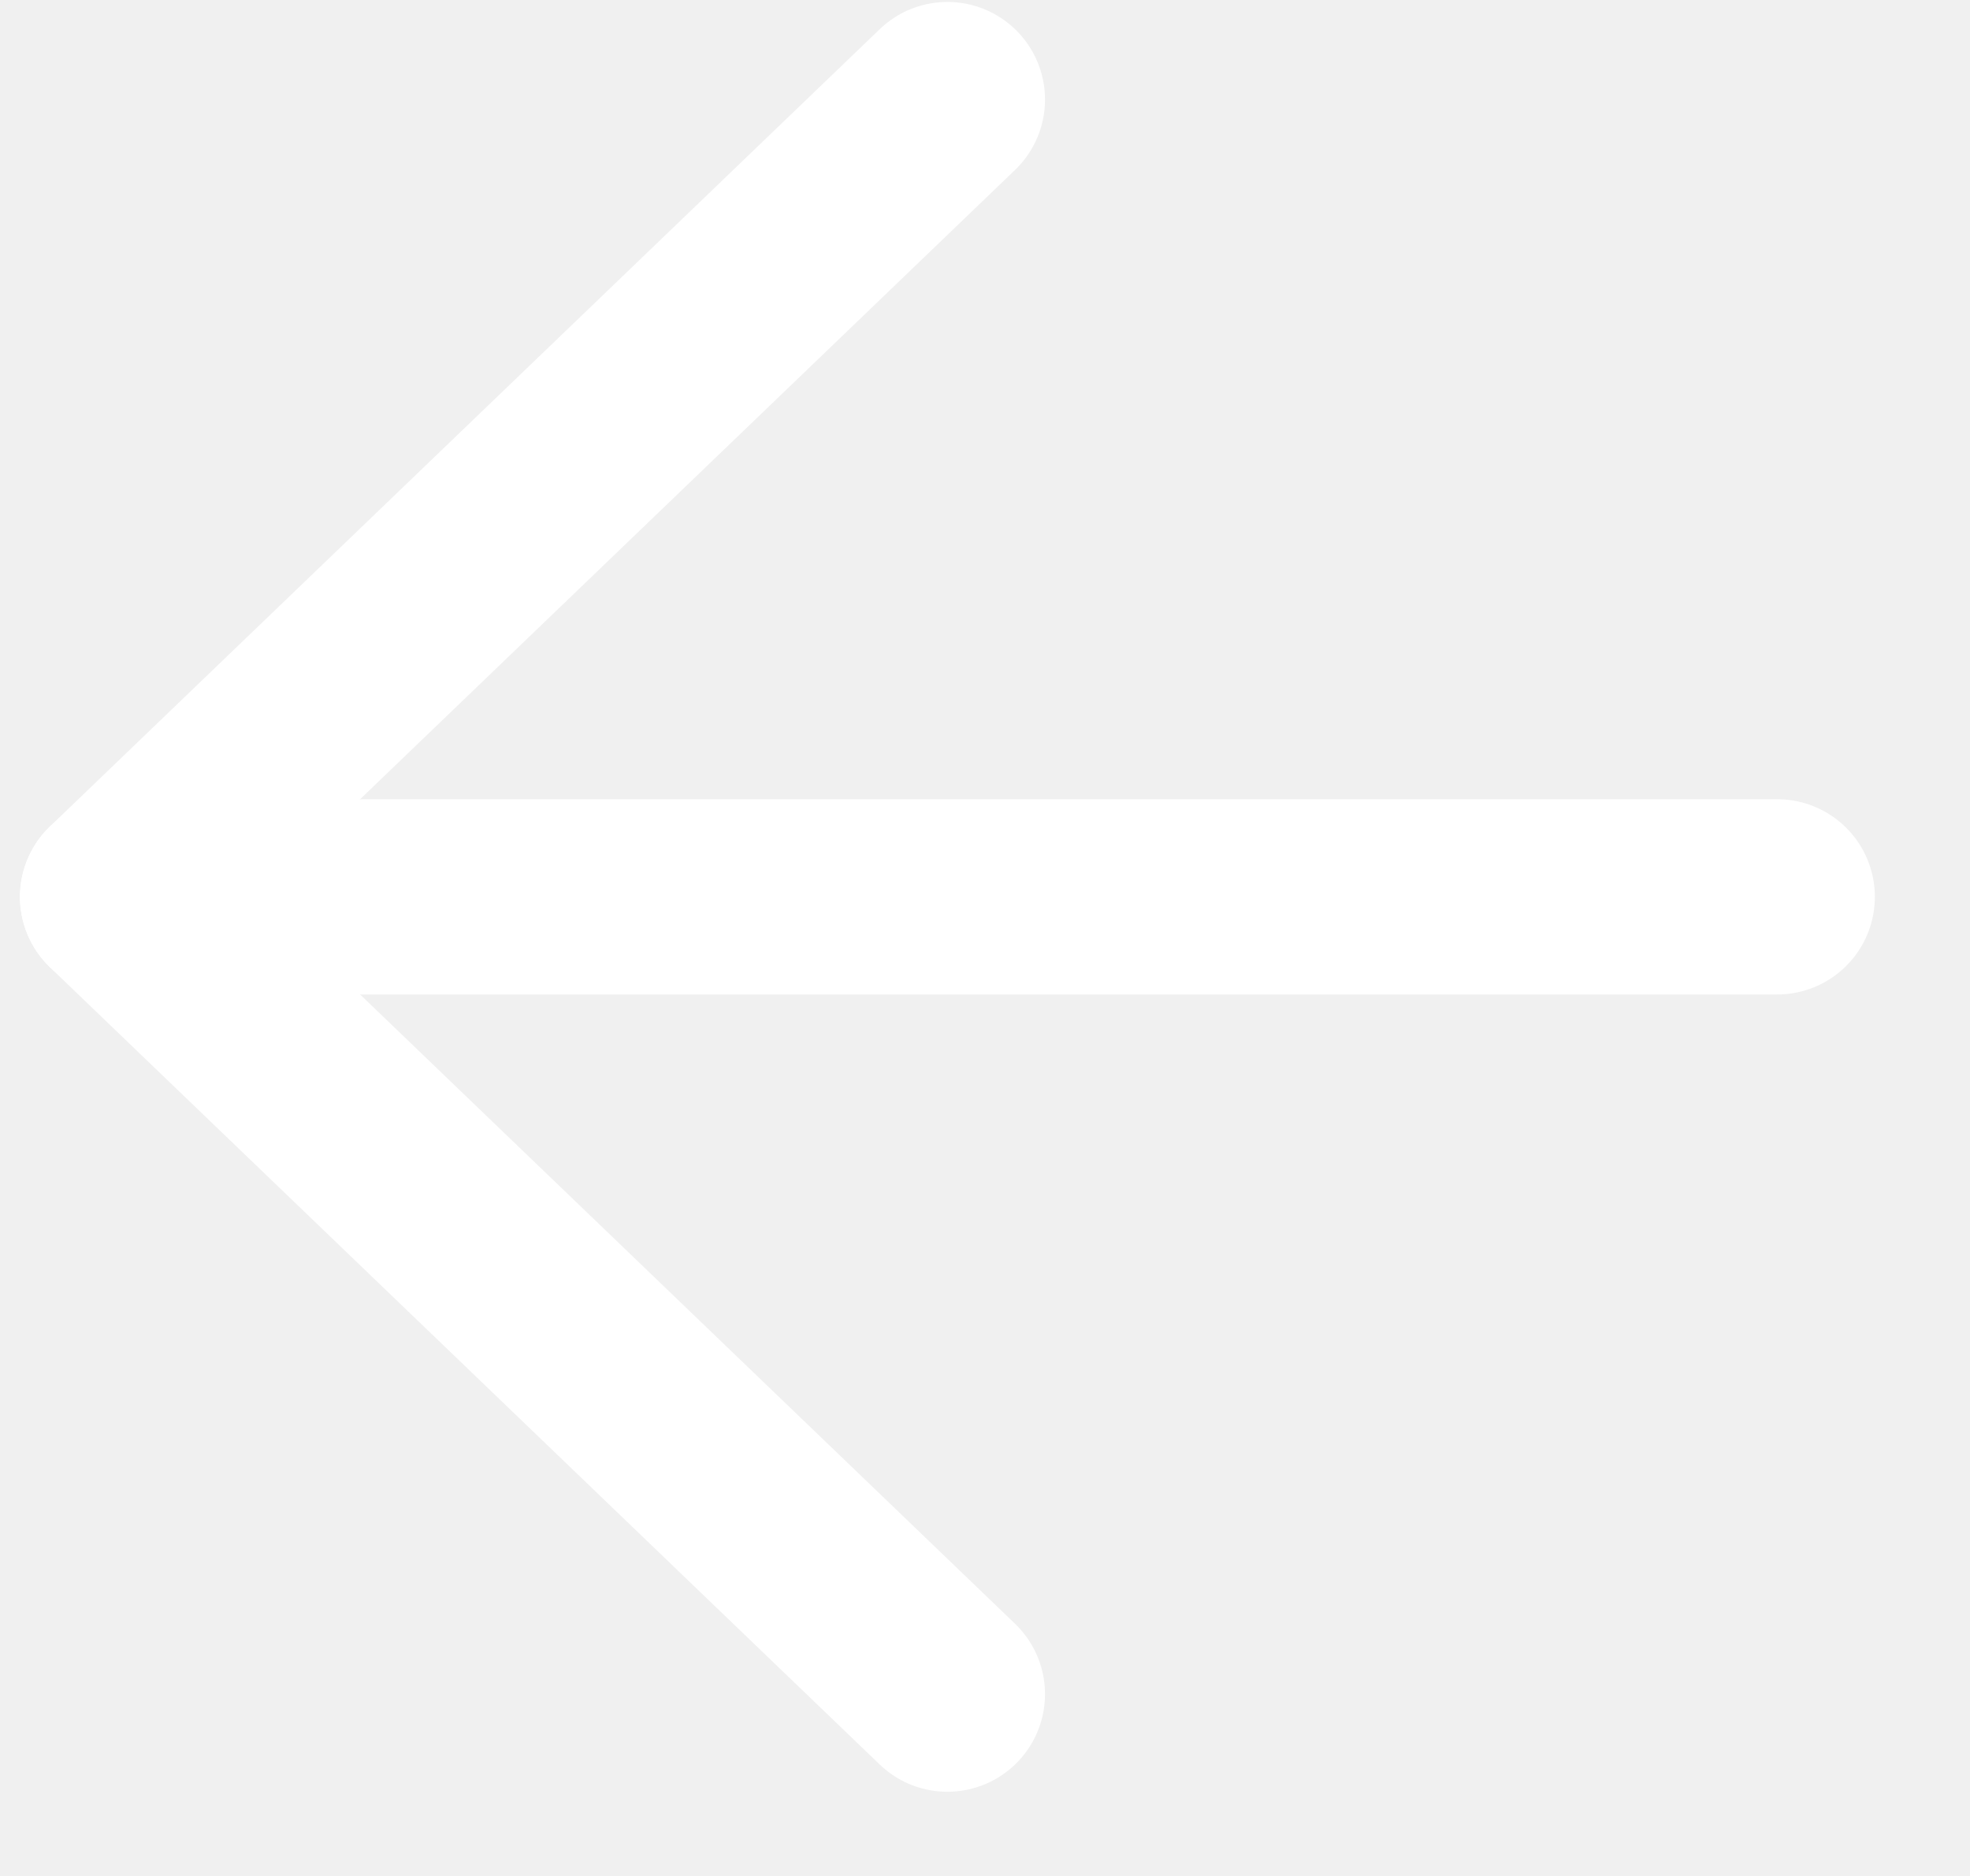
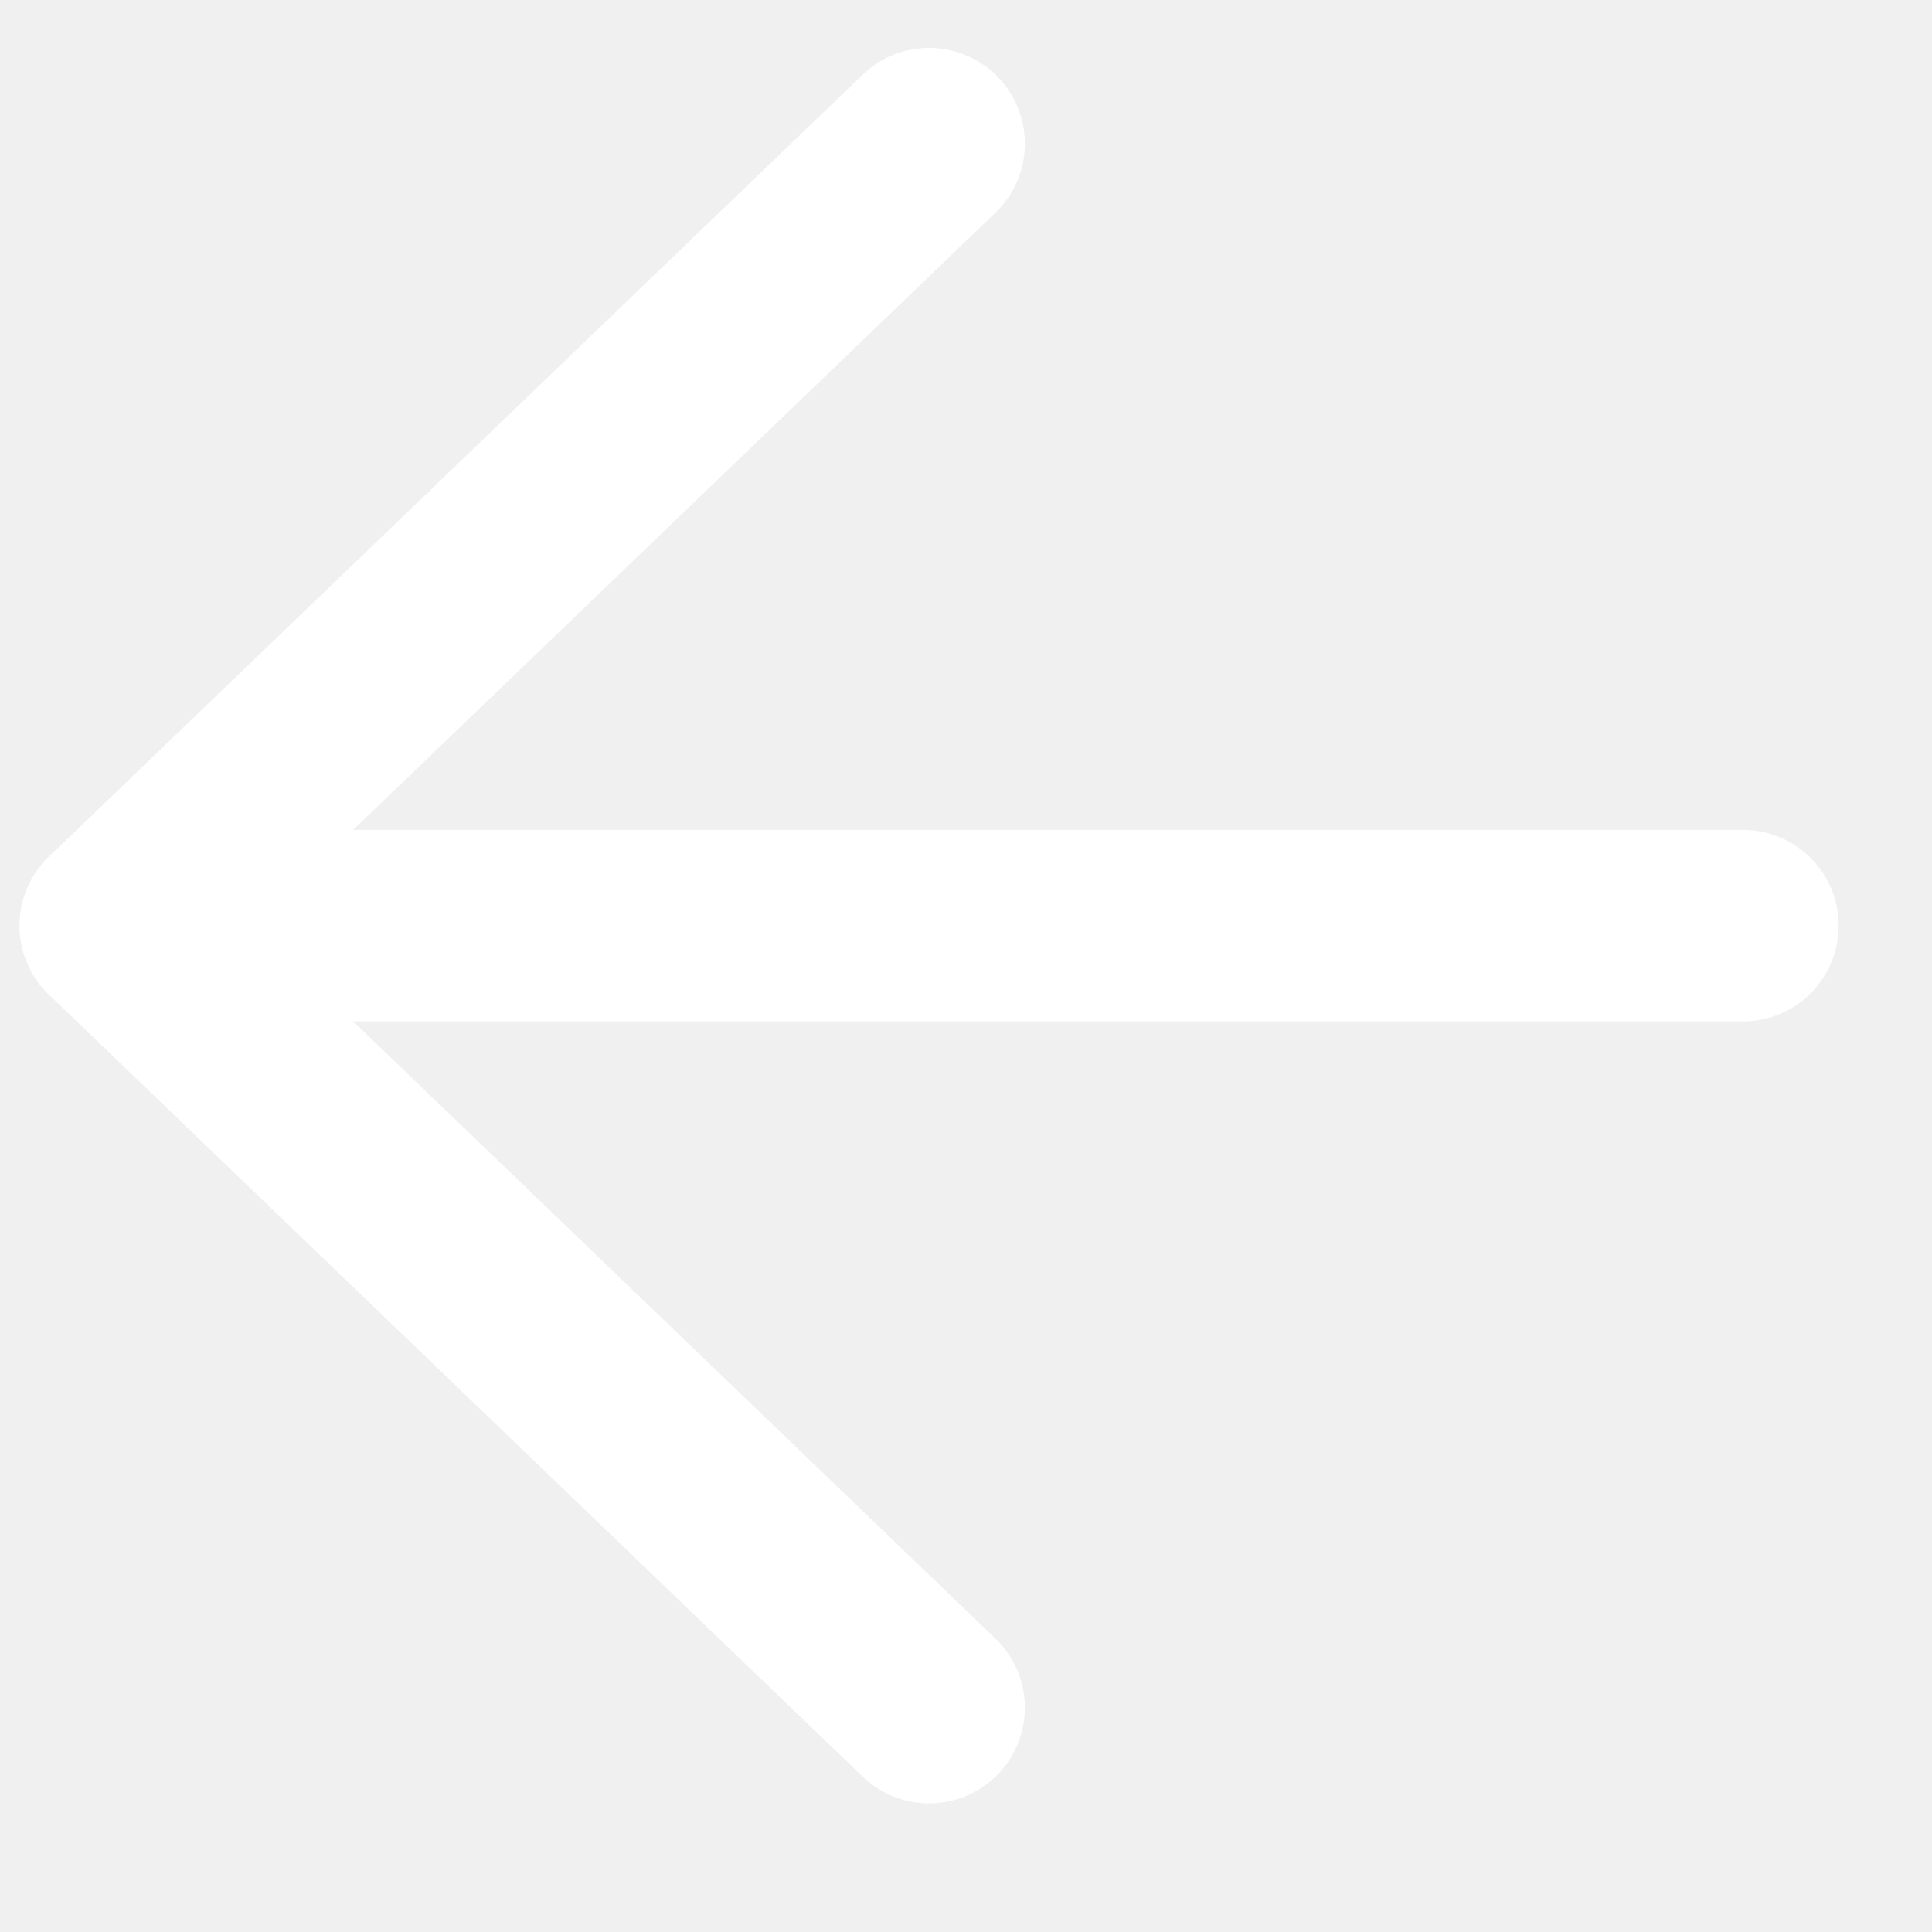
- <svg xmlns="http://www.w3.org/2000/svg" width="42" height="40" viewBox="0 0 42 40" fill="none">
+ <svg xmlns="http://www.w3.org/2000/svg" width="24" height="24" viewBox="0 0 42 40" fill="none">
  <path d="M37.89 19.123H2.507" stroke="white" stroke-width="4.163" stroke-linecap="round" stroke-linejoin="round" />
  <path d="M20.198 36.123L2.507 19.123L20.198 2.123" stroke="white" stroke-width="4.163" stroke-linecap="round" stroke-linejoin="round" />
</svg>
